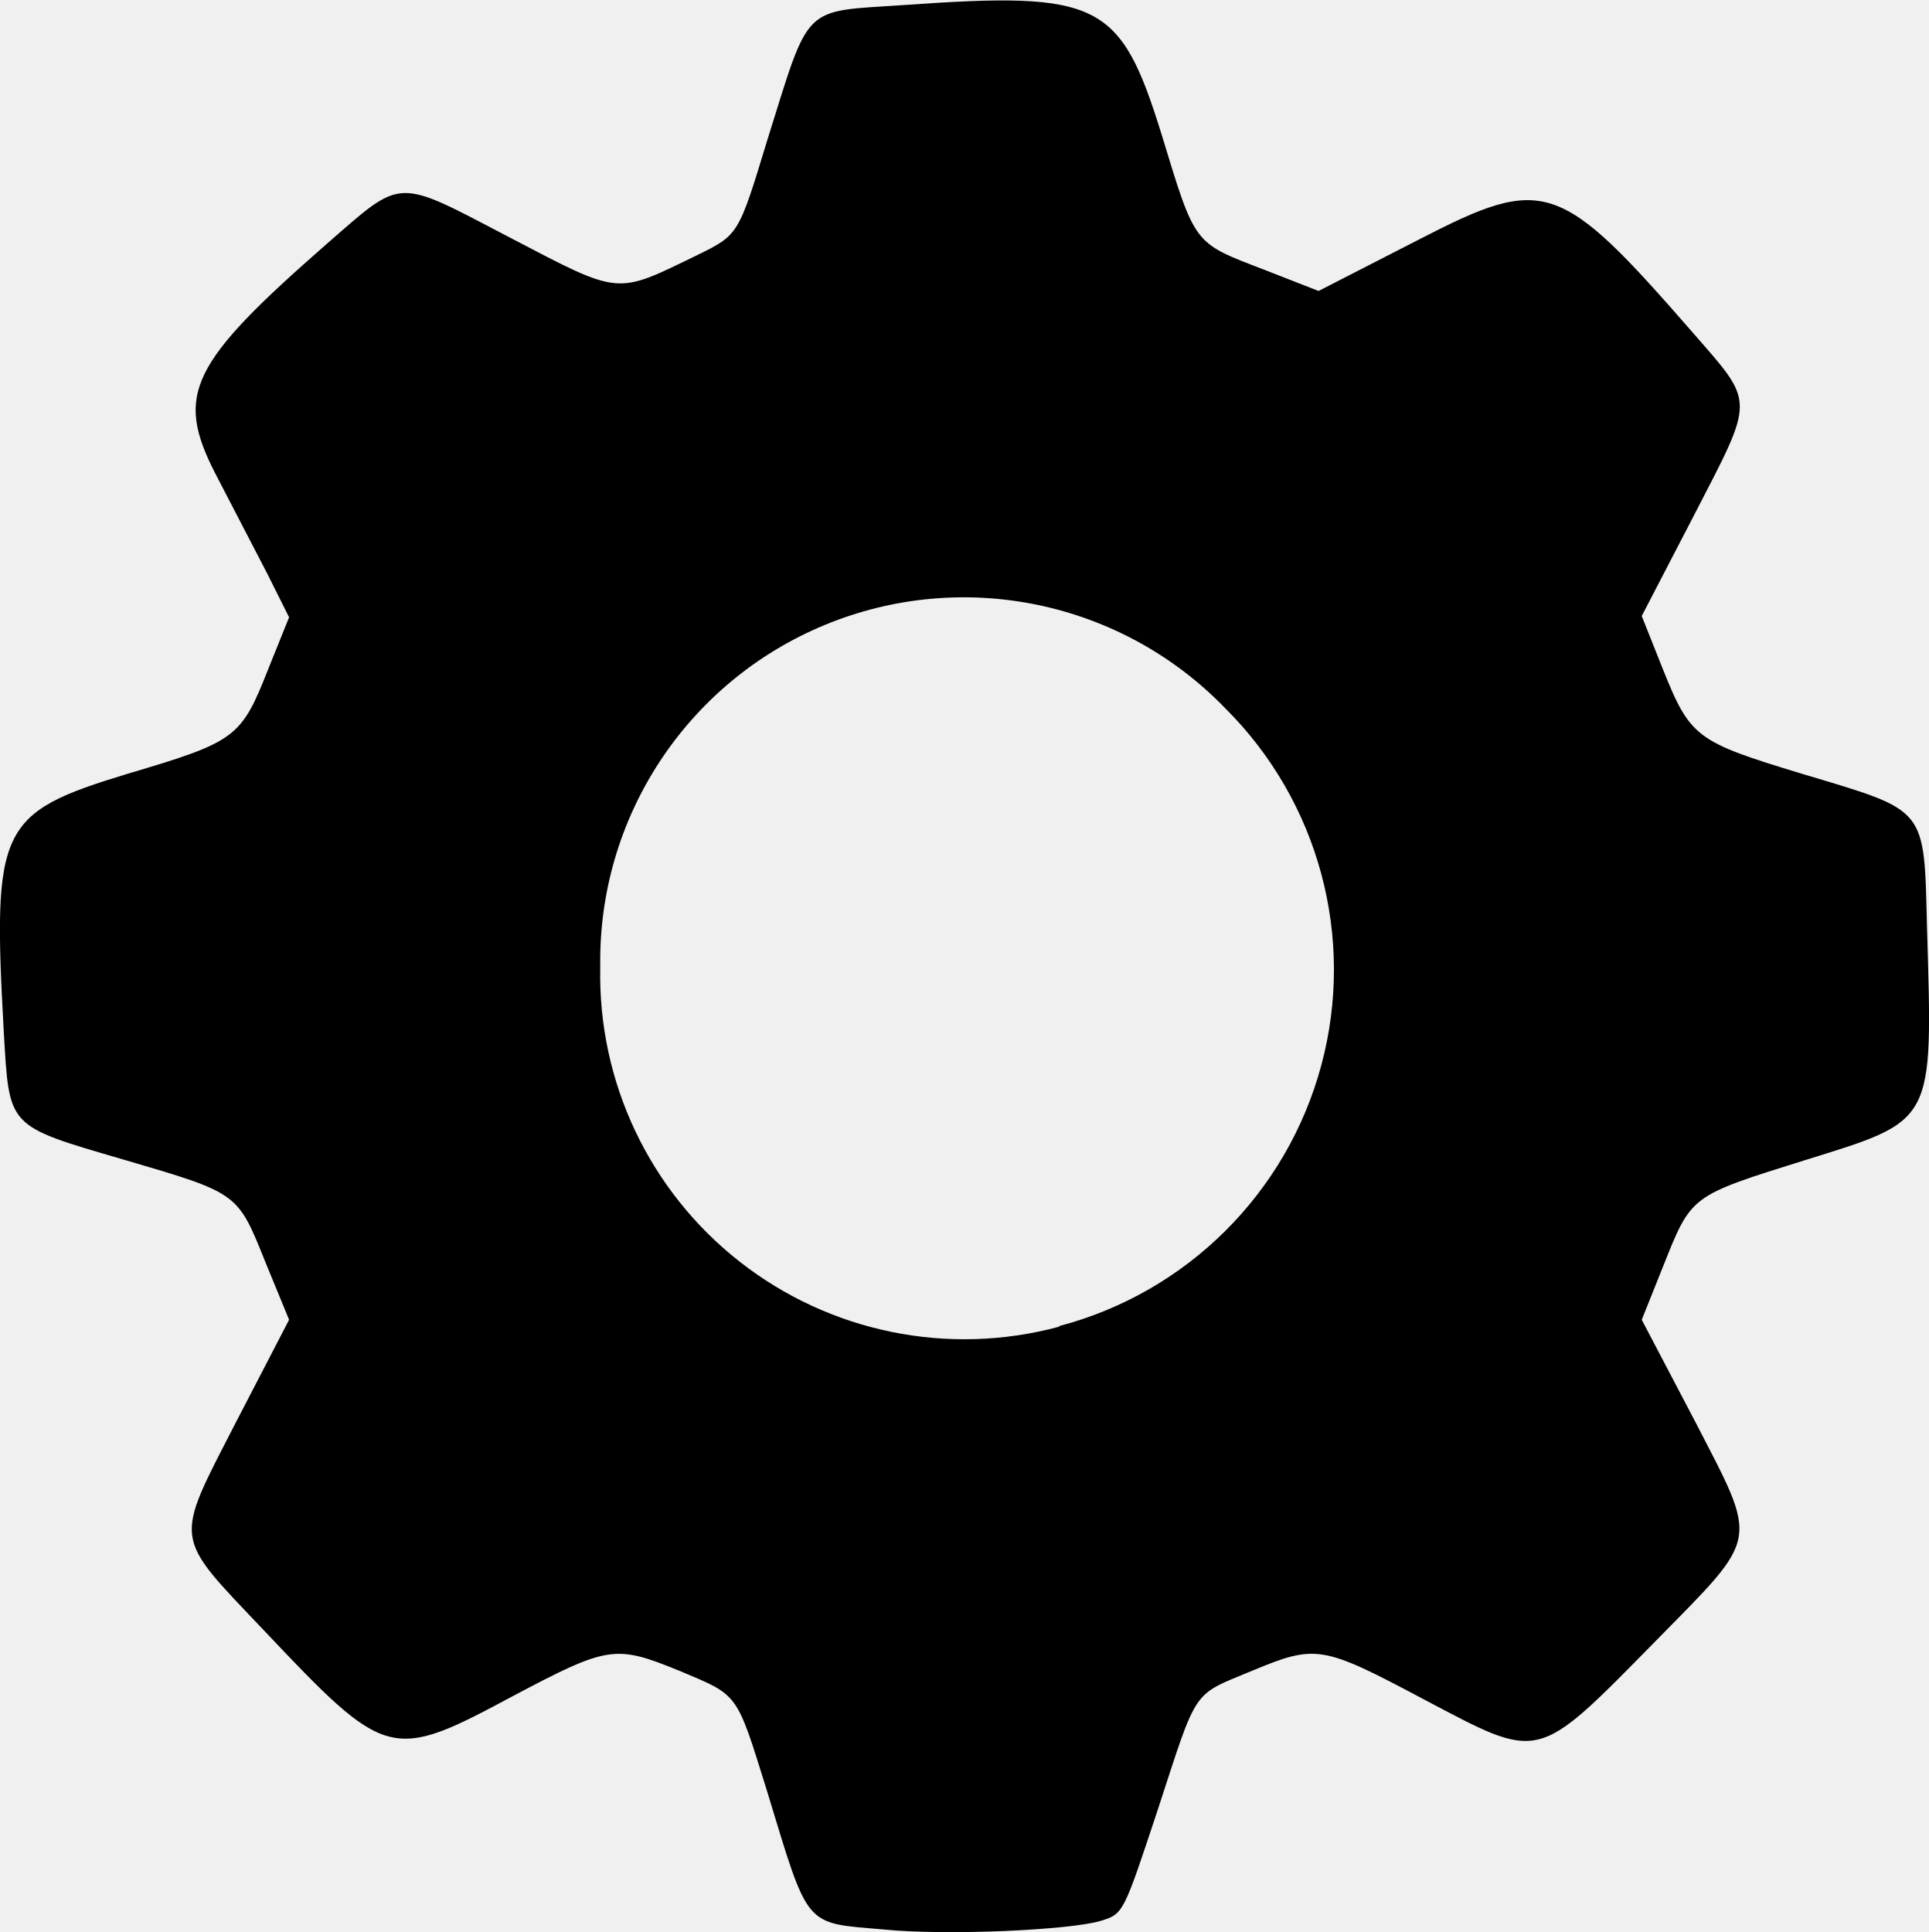
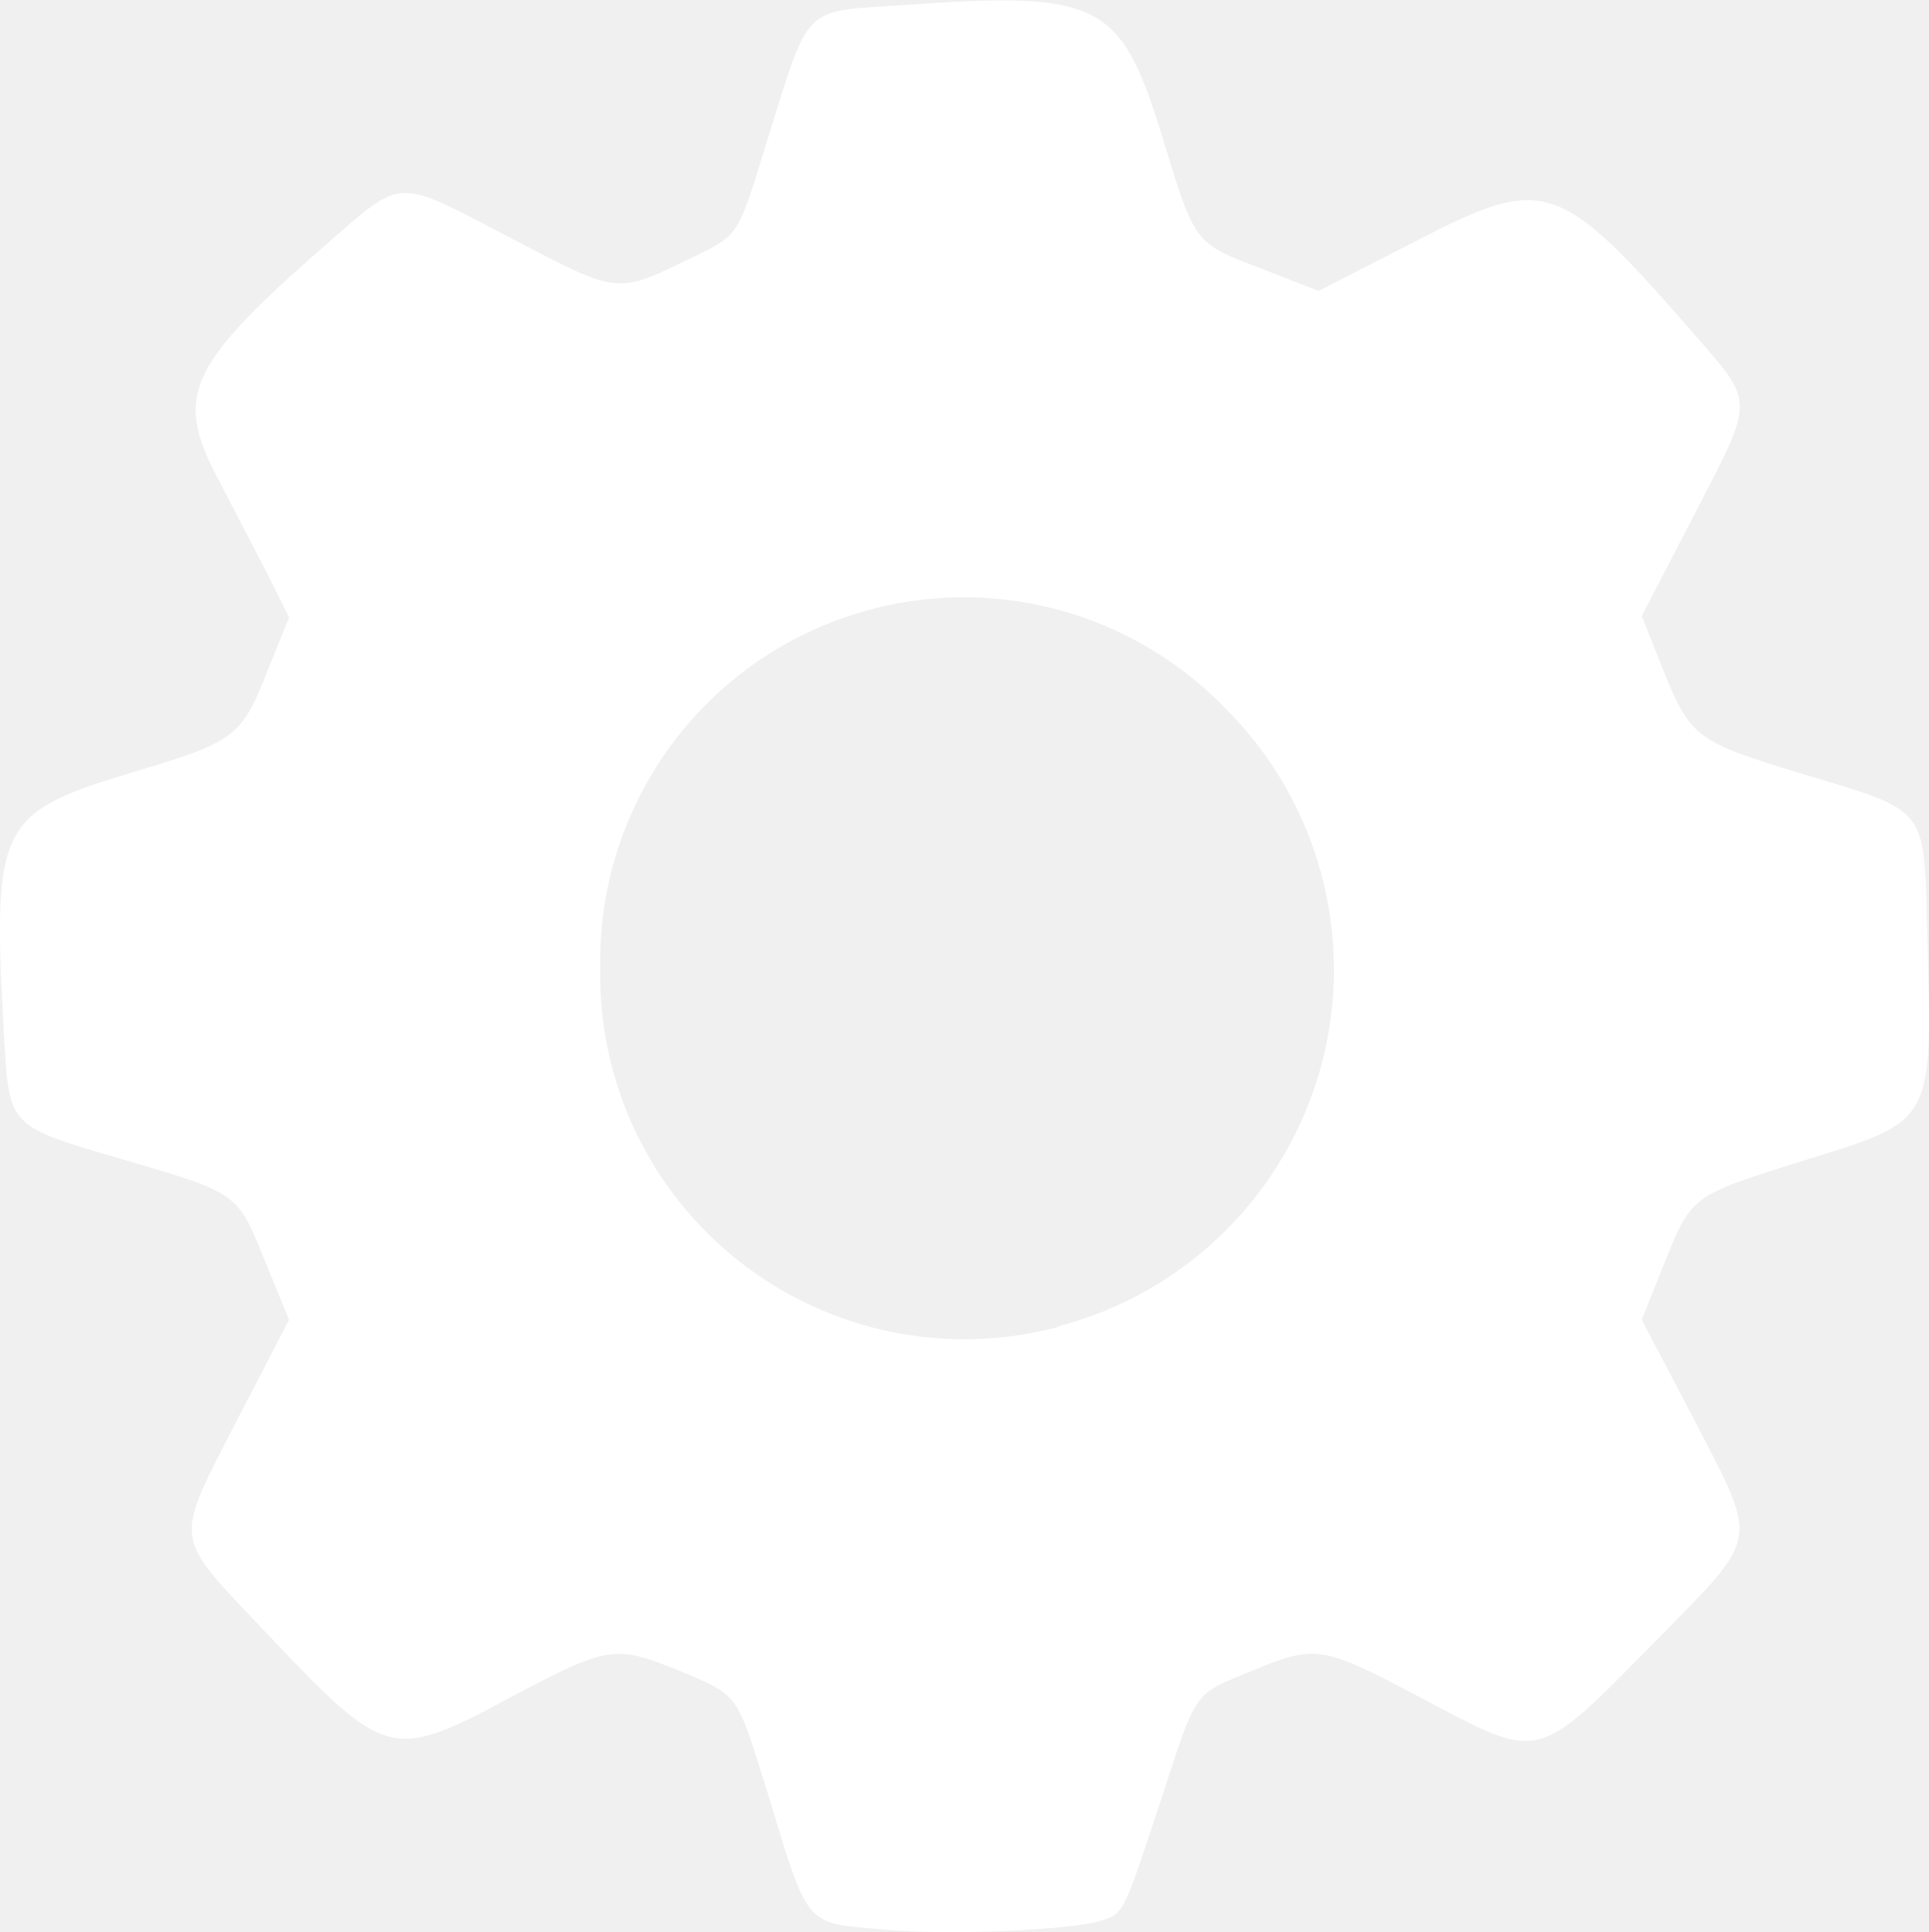
<svg xmlns="http://www.w3.org/2000/svg" viewBox="0 0 305.6 306.1">
-   <path style="fill:#000" d="M165.5 327c-12.7-1.1-11.8 0-18.5-22-4.9-15.7-4.4-15-13.9-19-10.1-4.1-11.2-4-26.3 4-19.4 10.4-20 10.2-39.5-10.4-14.5-15.3-14.3-13.7-4.4-33l8.4-16.2-3.7-9c-4.5-11.2-4.2-11-22.6-16.4-18.5-5.4-18-5-18.9-20.2-1.8-32.5-.8-34.7 19.6-40.9 17.2-5.1 18-5.7 22.3-16.6l3.3-8.2-3.4-6.8-8.3-16c-6.4-12.5-4-17.4 17.6-36.3 12.3-10.7 10.8-10.6 29.2-1 17.6 9.2 16.6 9 29.6 2.7 6.5-3.2 6.5-3.2 11-18 6.9-22 5.4-20.5 21.7-21.6 31-2.2 34.3-.5 40.8 20.4 5.4 17.7 5 17.2 16.2 21.5l8.7 3.4 16-8.2c19.8-10.2 22.2-9.4 43.2 14.7 10 11.5 10 10.2.3 29l-8.3 16 3.3 8.3c4.4 11 5.3 11.6 22.1 16.7 20 6 19.3 5.1 19.8 24.5.9 31 1.3 30.3-19.3 36.7-18.2 5.7-18 5.5-22.5 16.8l-3.4 8.5 8.5 16.2c10 19.4 10.3 17.8-6.1 34.5-19.3 19.6-18.2 19.3-37 9.4-16-8.5-17-8.7-27.1-4.5-9.6 4-8.6 2.5-14.9 21.8-5.5 16.6-5.5 16.7-9 17.8-4.7 1.5-24.6 2.4-34.5 1.4zm27.8-95.6a58.4 58.4 0 0 0 26.3-97.9 57.6 57.6 0 0 0-99 41 57.7 57.7 0 0 0 72.7 57z" transform="translate(-25.5 -21.3)" />
+   <path style="fill:#fff" d="M165.5 327c-12.7-1.1-11.8 0-18.5-22-4.9-15.7-4.4-15-13.9-19-10.1-4.1-11.2-4-26.3 4-19.4 10.4-20 10.2-39.5-10.4-14.5-15.3-14.3-13.7-4.4-33l8.4-16.2-3.7-9c-4.5-11.2-4.2-11-22.6-16.4-18.5-5.4-18-5-18.9-20.2-1.8-32.5-.8-34.7 19.6-40.9 17.2-5.1 18-5.7 22.3-16.6l3.3-8.2-3.4-6.8-8.3-16c-6.4-12.5-4-17.4 17.6-36.3 12.3-10.7 10.8-10.6 29.2-1 17.6 9.2 16.6 9 29.6 2.7 6.5-3.2 6.5-3.2 11-18 6.9-22 5.4-20.5 21.7-21.6 31-2.2 34.3-.5 40.8 20.4 5.4 17.7 5 17.2 16.2 21.5l8.7 3.4 16-8.2c19.8-10.2 22.2-9.4 43.2 14.7 10 11.5 10 10.2.3 29l-8.3 16 3.3 8.3c4.4 11 5.3 11.6 22.1 16.7 20 6 19.3 5.1 19.8 24.5.9 31 1.3 30.3-19.3 36.7-18.2 5.7-18 5.5-22.5 16.8l-3.4 8.5 8.5 16.2c10 19.4 10.3 17.8-6.1 34.5-19.3 19.6-18.2 19.3-37 9.4-16-8.5-17-8.7-27.1-4.5-9.6 4-8.6 2.5-14.9 21.8-5.5 16.6-5.5 16.7-9 17.8-4.7 1.5-24.6 2.4-34.5 1.4zm27.8-95.6a58.4 58.4 0 0 0 26.3-97.9 57.6 57.6 0 0 0-99 41 57.7 57.7 0 0 0 72.7 57z" transform="translate(-25.5 -21.3)" />
</svg>
